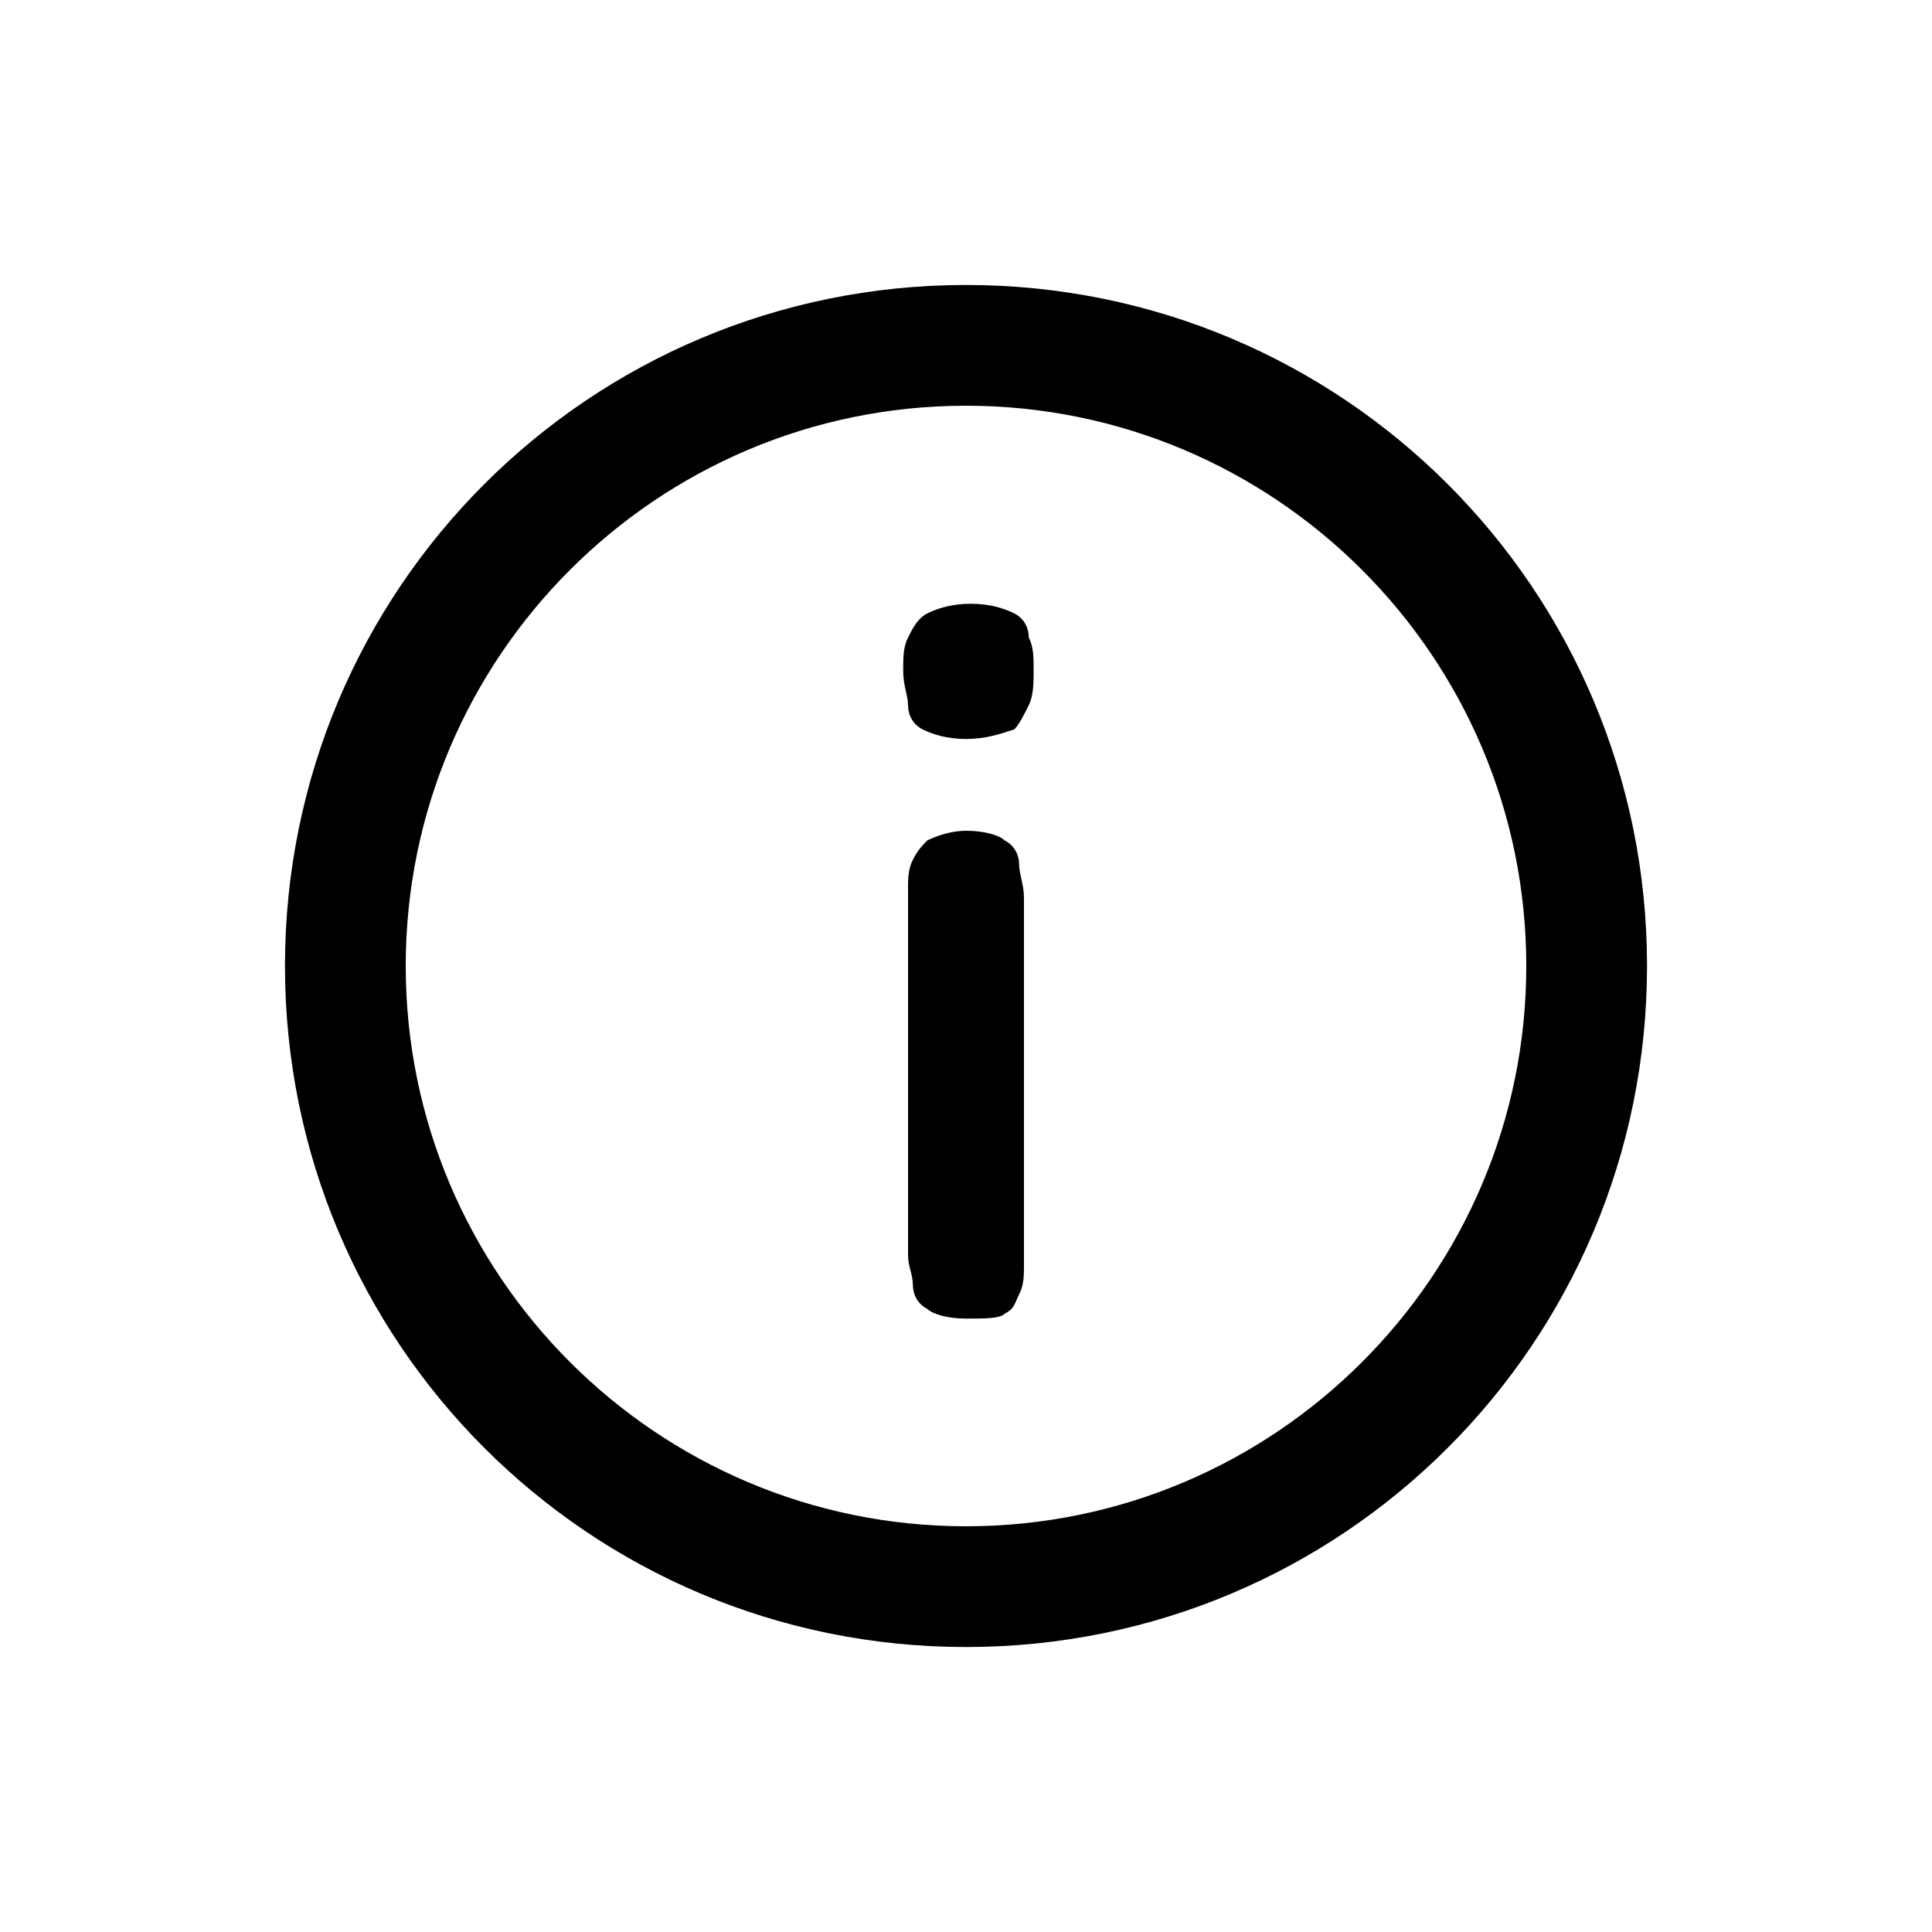
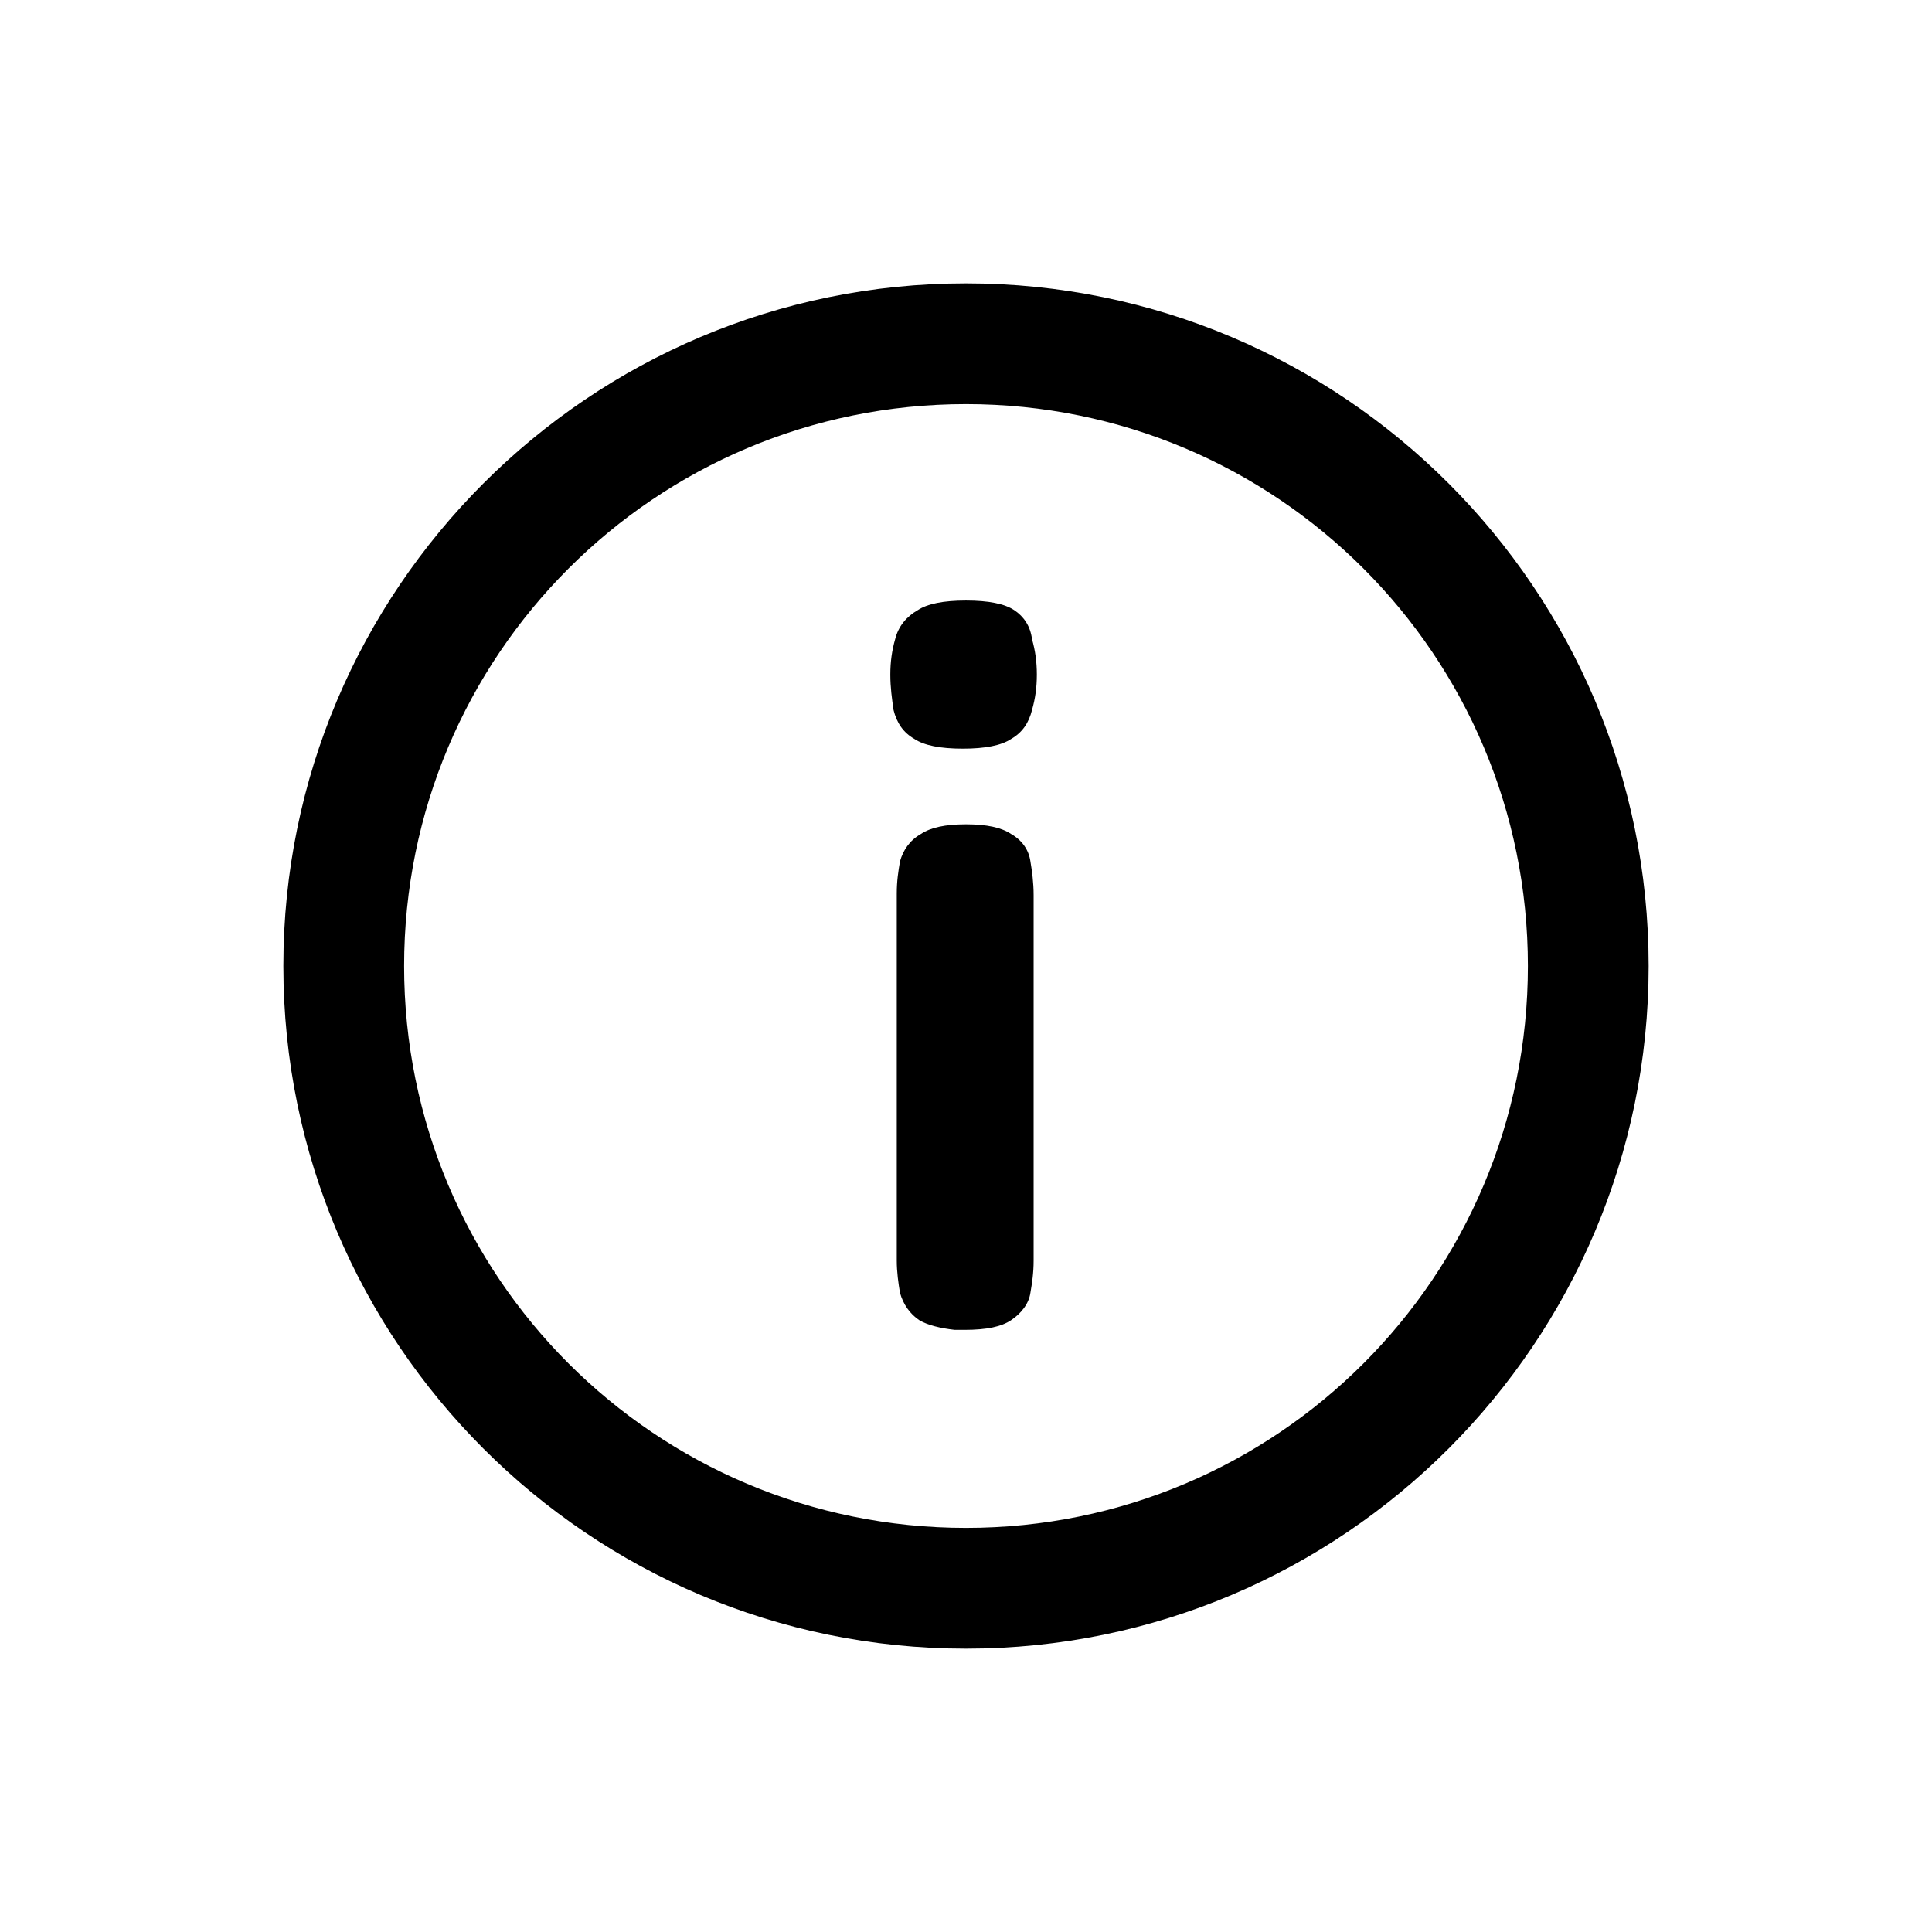
- <svg xmlns="http://www.w3.org/2000/svg" version="1.1" x="0px" y="0px" viewBox="0 0 40 40" style="enable-background:new 0 0 40 40;" xml:space="preserve">
-   <g id="BG">
- </g>
-   <g id="dialog-information">
-     <g>
-       <path d="M20,8.4c6.4,0,11.6,5.2,11.6,11.6S26.4,31.6,20,31.6S8.4,26.4,8.4,20S13.6,8.4,20,8.4 M20,5.9C12.2,5.9,5.9,12.2,5.9,20    S12.2,34.1,20,34.1S34.1,27.8,34.1,20S27.8,5.9,20,5.9L20,5.9z" />
-       <path d="M20,15.3c-0.4,0-0.7-0.1-0.9-0.2c-0.2-0.1-0.3-0.3-0.3-0.5c0-0.2-0.1-0.4-0.1-0.7s0-0.5,0.1-0.7c0.1-0.2,0.2-0.4,0.4-0.5    c0.2-0.1,0.5-0.2,0.9-0.2c0.4,0,0.7,0.1,0.9,0.2s0.3,0.3,0.3,0.5c0.1,0.2,0.1,0.4,0.1,0.7c0,0.2,0,0.5-0.1,0.7    c-0.1,0.2-0.2,0.4-0.3,0.5C20.7,15.2,20.4,15.3,20,15.3z M20,27.3c-0.4,0-0.7-0.1-0.8-0.2c-0.2-0.1-0.3-0.3-0.3-0.5    s-0.1-0.4-0.1-0.6v-7.6c0-0.2,0-0.4,0.1-0.6s0.2-0.3,0.3-0.4c0.2-0.1,0.5-0.2,0.8-0.2c0.4,0,0.7,0.1,0.8,0.2    c0.2,0.1,0.3,0.3,0.3,0.5s0.1,0.4,0.1,0.7v7.6c0,0.2,0,0.4-0.1,0.6s-0.1,0.3-0.3,0.4C20.7,27.3,20.4,27.3,20,27.3z" />
-     </g>
+ <svg xmlns="http://www.w3.org/2000/svg" version="1.1" id="dialog-information" x="0px" y="0px" viewBox="0 0 120 120" style="enable-background:new 0 0 120 120;" xml:space="preserve">
+   <style type="text/css">
+ 	.st0{fill:none;}
+ </style>
+   <rect id="BG" class="st0" width="120" height="120" />
+   <g>
+     <path d="M60,17.6c-23.4,0-42.4,19-42.4,42.4s19,42.4,42.4,42.4s42.4-19,42.4-42.4S83.4,17.6,60,17.6z M60,94.9   c-19.3,0-34.9-15.6-34.9-34.9c0-19.3,15.6-34.9,34.9-34.9c19.3,0,34.9,15.6,34.9,34.9C94.9,79.3,79.3,94.9,60,94.9z" />
+     <path d="M63,37.9c-0.6-0.4-1.6-0.6-3-0.6c-1.4,0-2.4,0.2-3,0.6c-0.7,0.4-1.2,1-1.4,1.8c-0.2,0.7-0.3,1.4-0.3,2.2   c0,0.8,0.1,1.5,0.2,2.2l0,0c0.2,0.8,0.6,1.4,1.3,1.8c0.6,0.4,1.6,0.6,3,0.6c1.4,0,2.4-0.2,3-0.6c0.7-0.4,1.1-1,1.3-1.8   c0.2-0.7,0.3-1.4,0.3-2.2c0-0.8-0.1-1.5-0.3-2.2C64,38.9,63.6,38.3,63,37.9z" />
+     <path d="M62.8,51.8c-0.6-0.4-1.5-0.6-2.8-0.6c-1.3,0-2.2,0.2-2.8,0.6c-0.7,0.4-1.1,1-1.3,1.7c-0.1,0.6-0.2,1.2-0.2,2v22.8   c0,0.7,0.1,1.4,0.2,2c0.2,0.7,0.6,1.3,1.2,1.7l0,0c0.5,0.3,1.3,0.5,2.2,0.6v0h0.6c1.4,0,2.3-0.2,2.9-0.6c0.6-0.4,1.1-1,1.2-1.7   c0.1-0.6,0.2-1.2,0.2-2V55.6c0-0.8-0.1-1.5-0.2-2.1C63.9,52.8,63.5,52.2,62.8,51.8z" />
  </g>
</svg>
